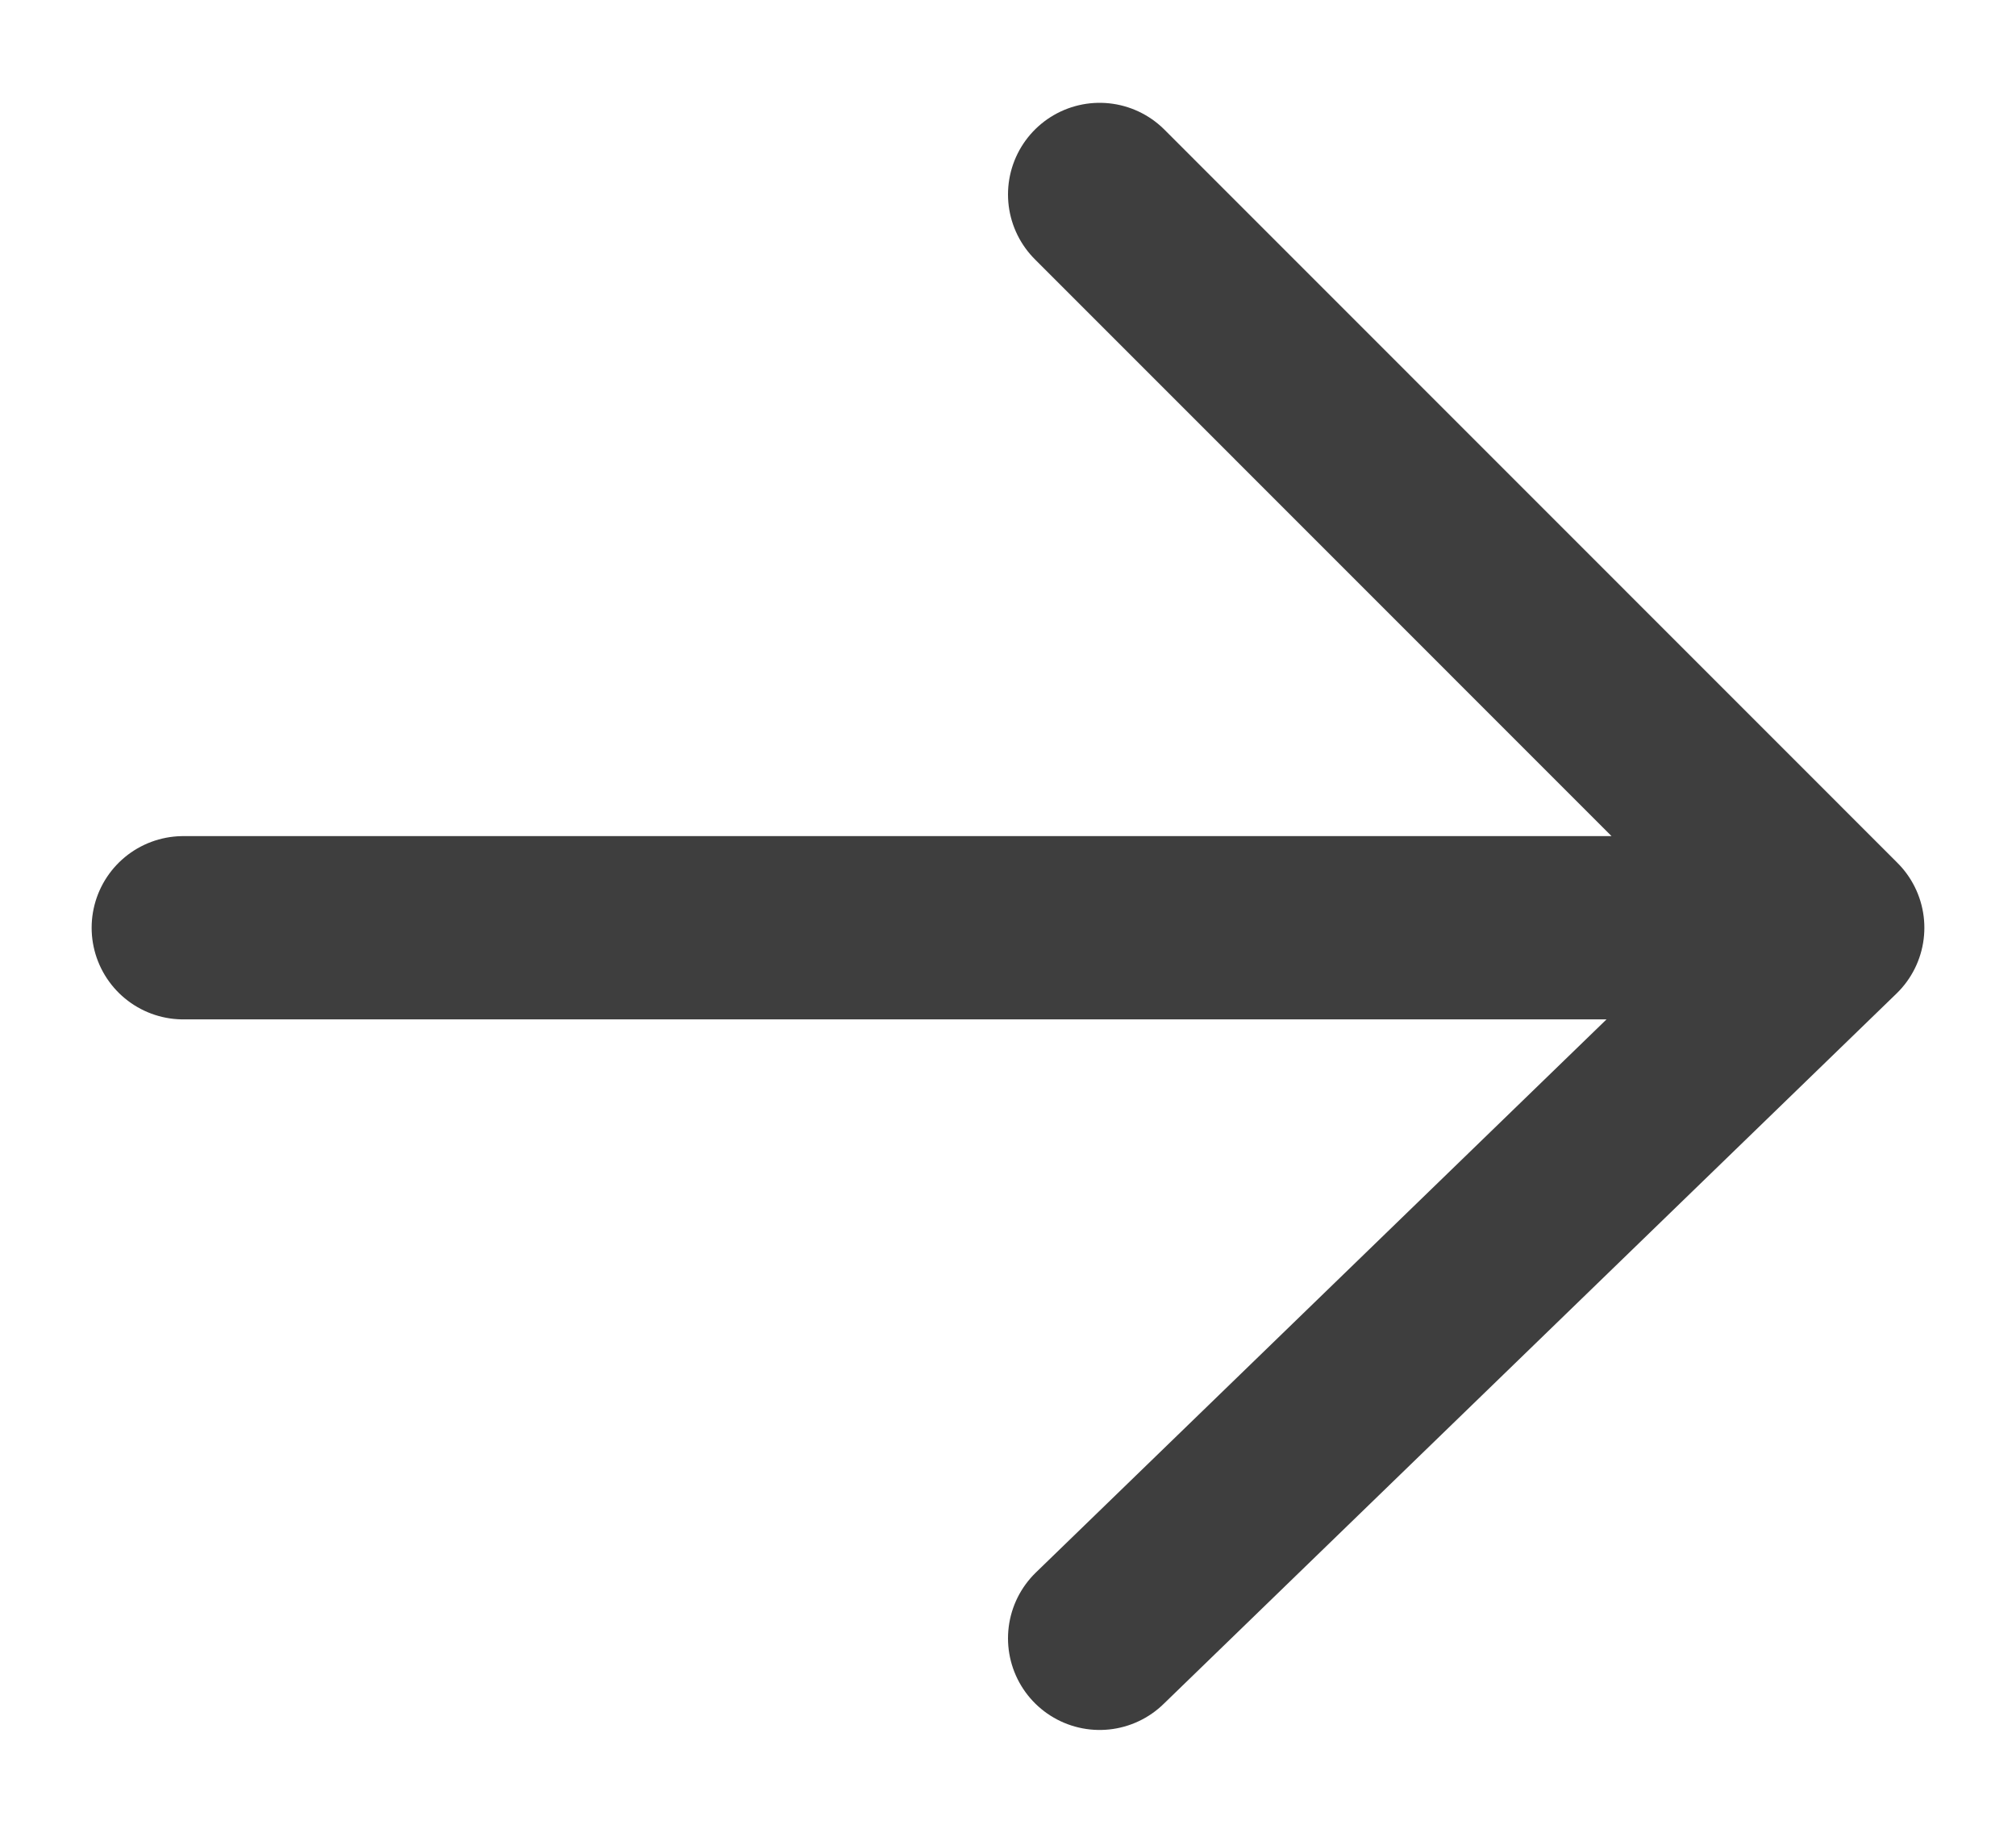
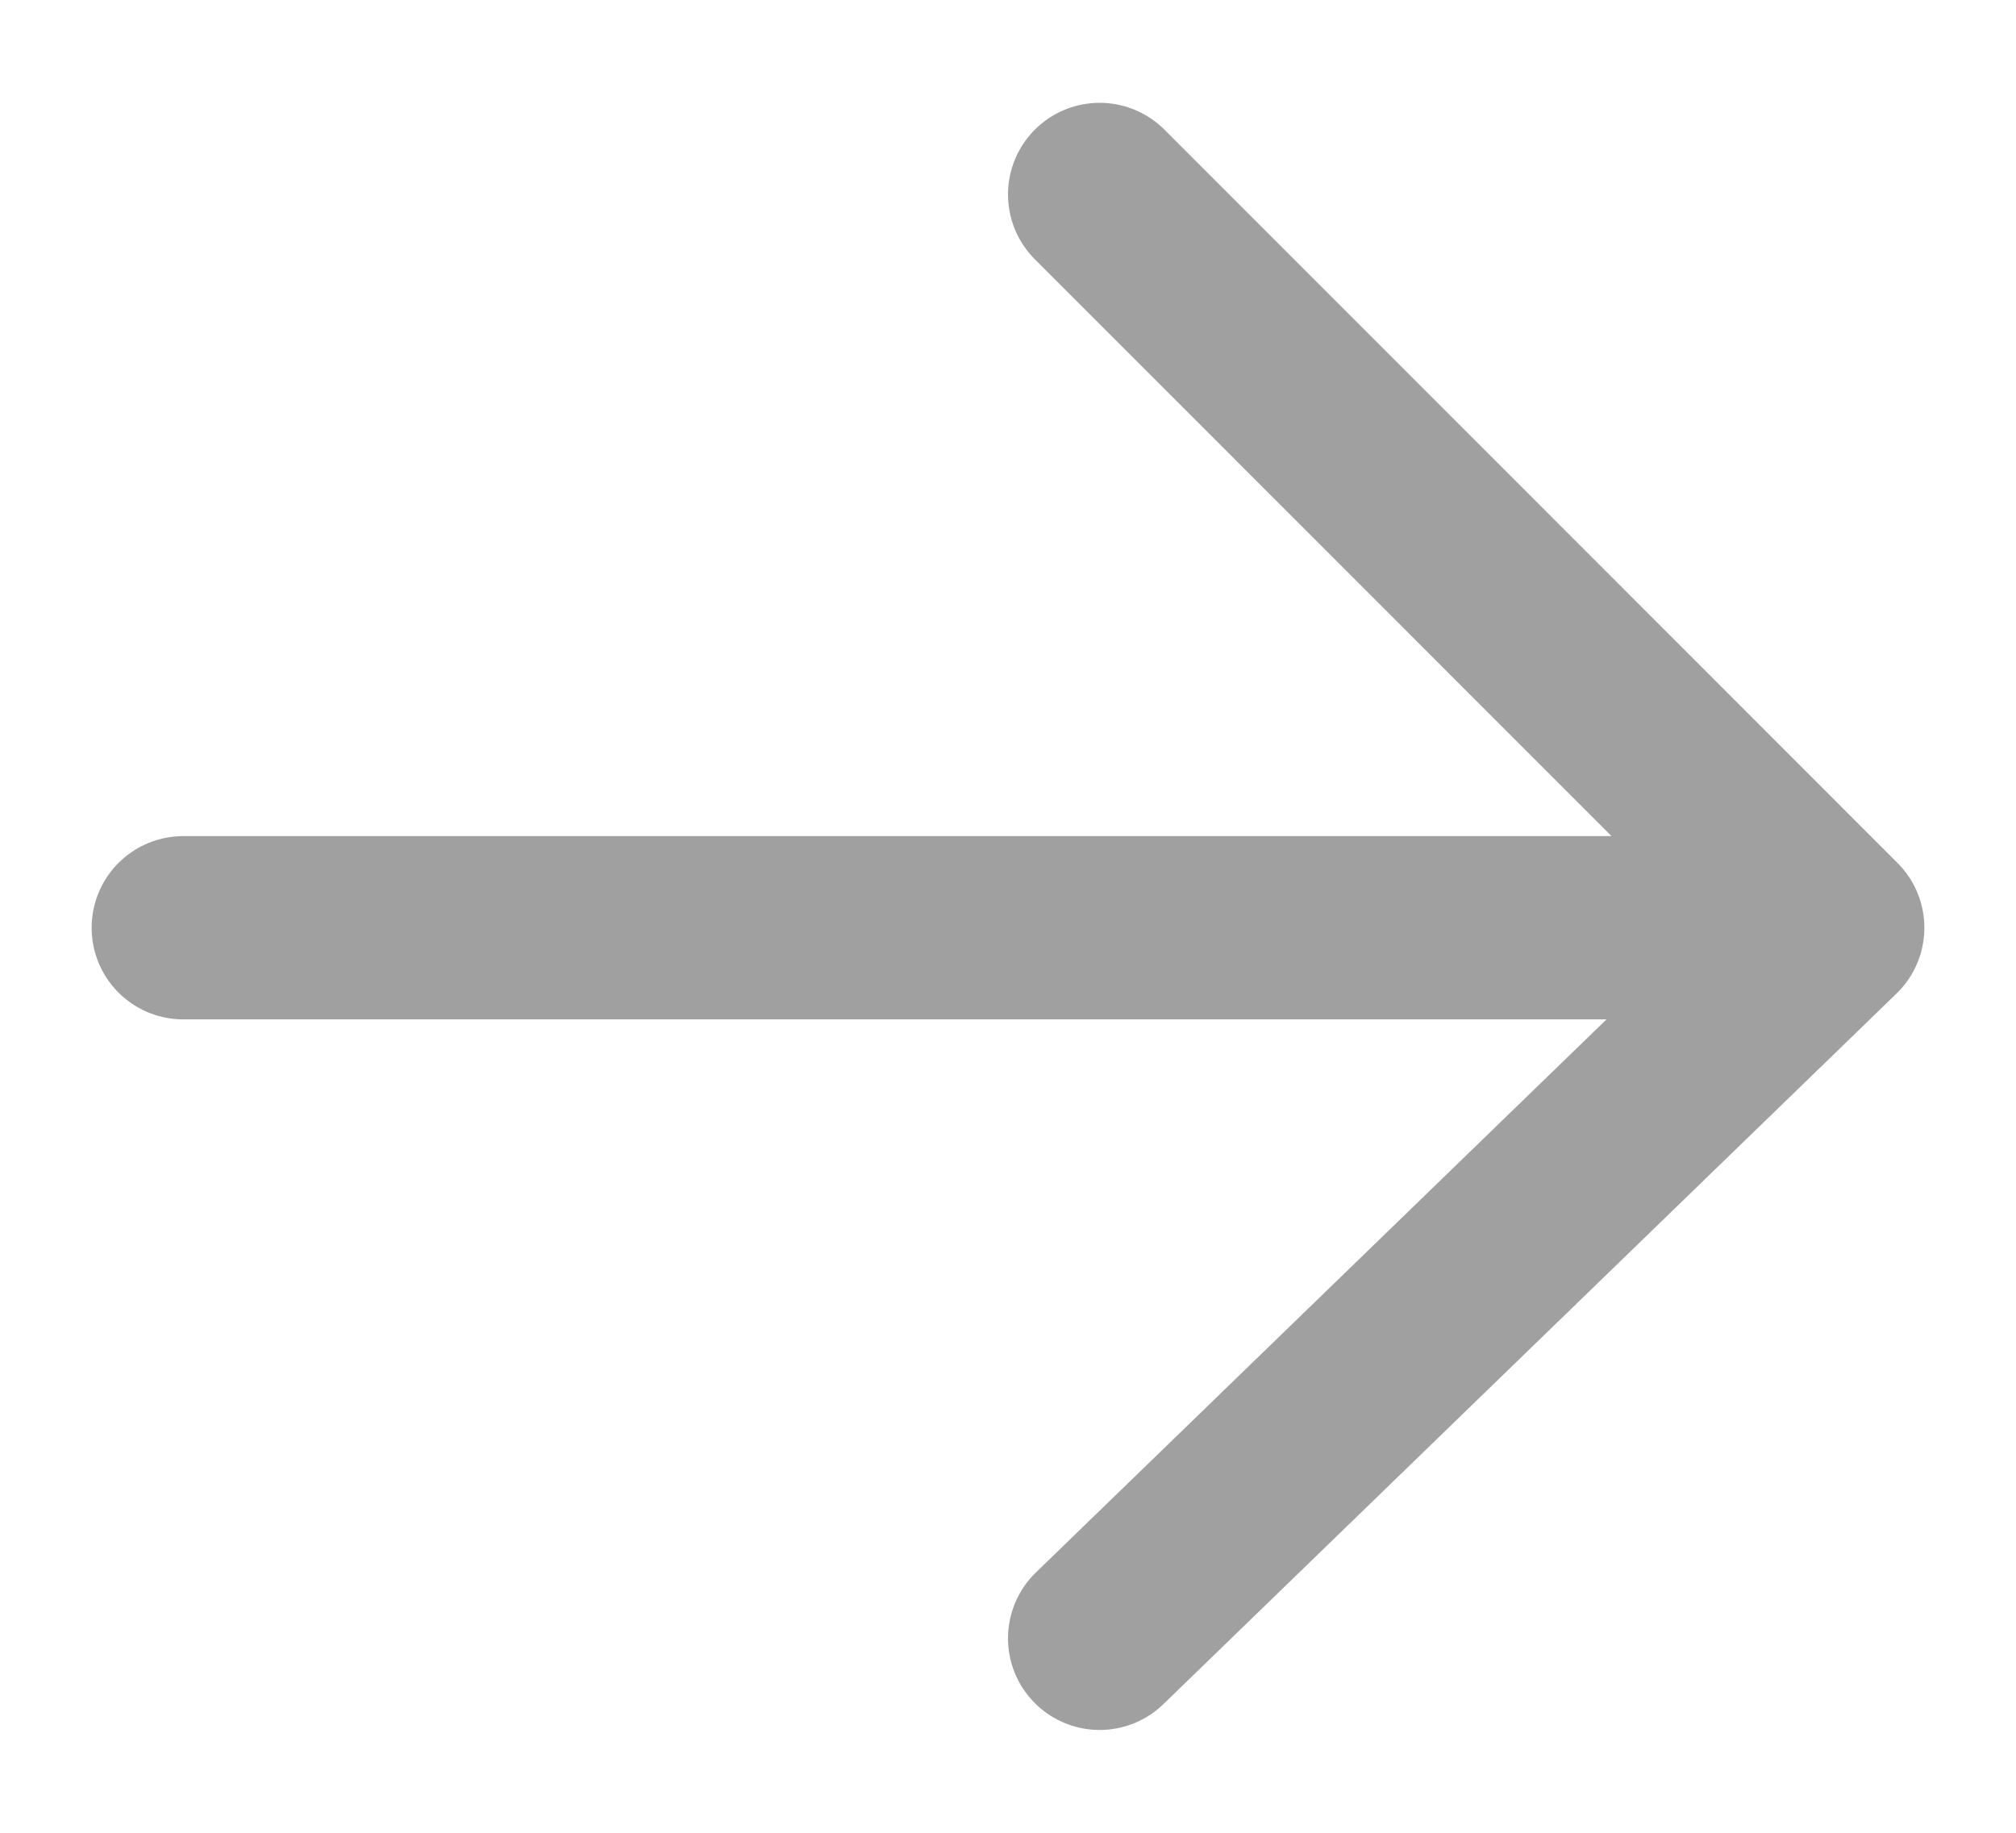
<svg xmlns="http://www.w3.org/2000/svg" width="11" height="10" viewBox="0 0 11 10" fill="none">
-   <path d="M1 5.062H10M10 5.062L6 1.061M10 5.062L6 8.939" stroke="#3E3E3E" stroke-linecap="round" stroke-linejoin="round" />
+   <path d="M1 5.062H10M10 5.062L6 1.061M10 5.062L6 8.939" stroke="#A0A0A0" stroke-linecap="round" stroke-linejoin="round" />
</svg>
